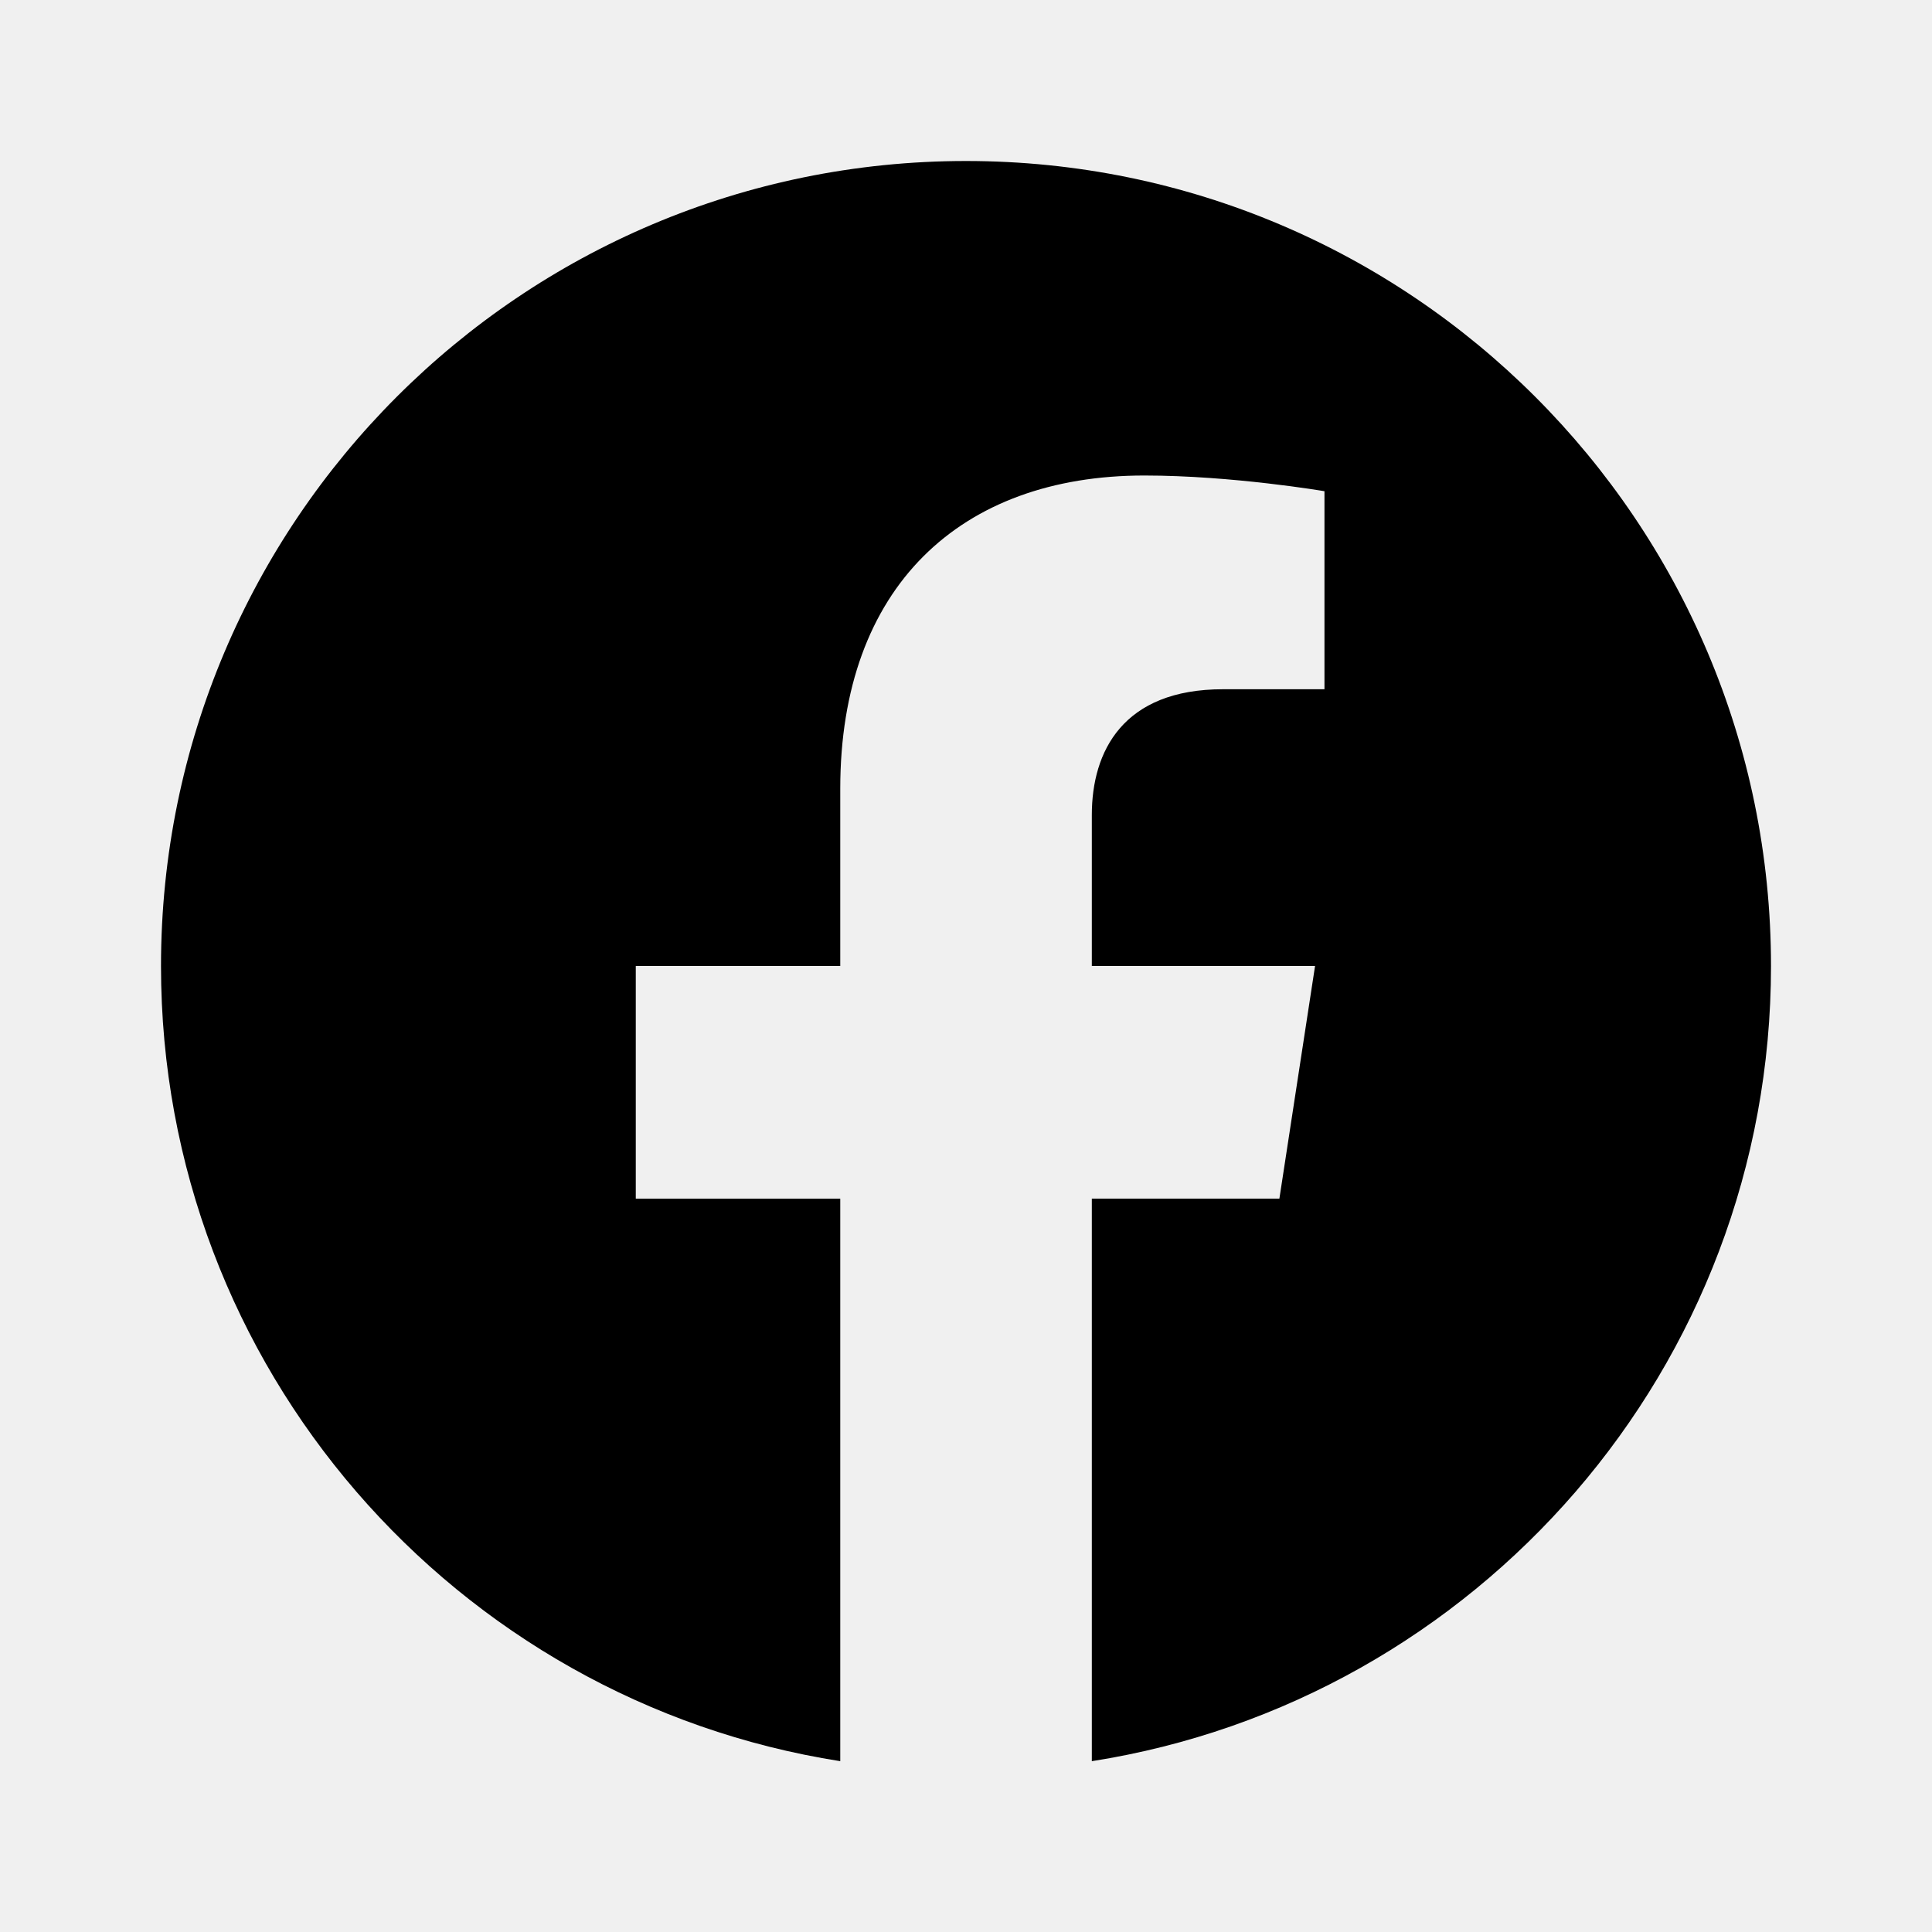
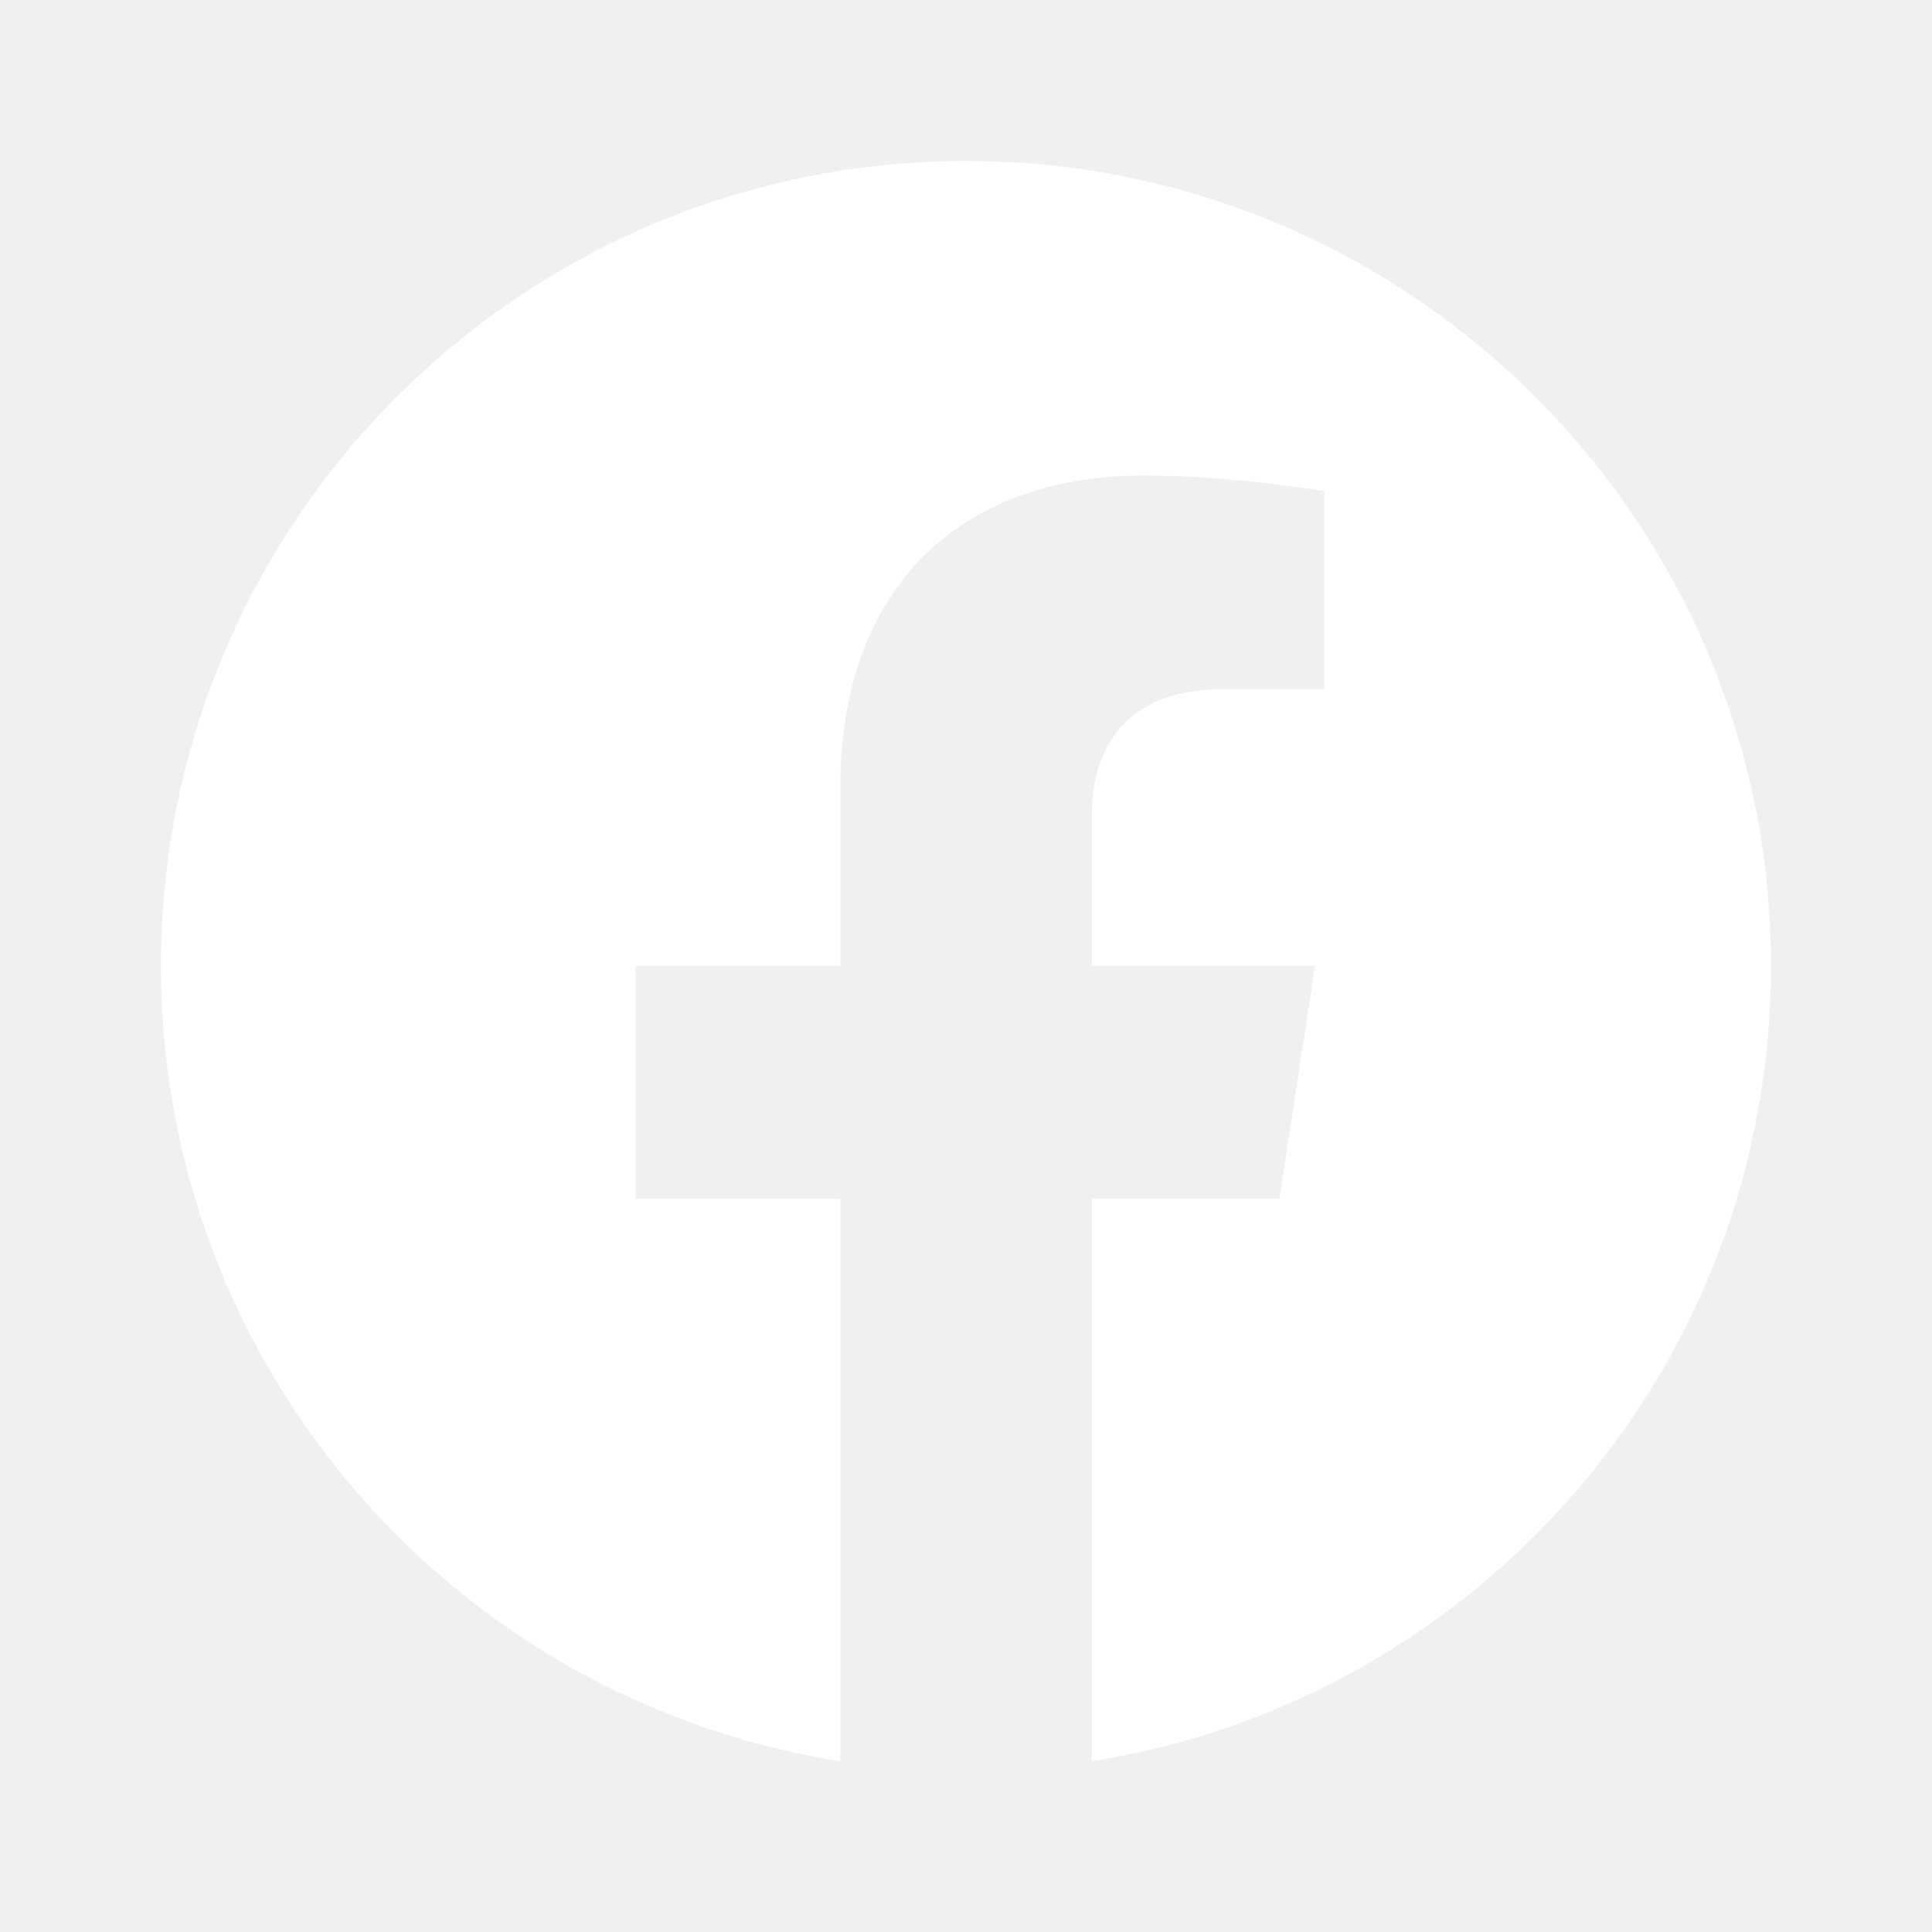
- <svg xmlns="http://www.w3.org/2000/svg" viewBox="0 0 24 24" fill="currentColor">
+ <svg xmlns="http://www.w3.org/2000/svg" viewBox="0 0 24 24" fill="white">
  <path d="M22 12c0-5.523-4.477-10-10-10S2 6.477 2 12c0 4.991 3.657 9.128 8.438 9.878v-6.987h-2.54V12h2.54V9.797c0-2.506 1.492-3.89 3.777-3.89 1.094 0 2.238.195 2.238.195v2.46h-1.26c-1.243 0-1.63.771-1.63 1.562V12h2.773l-.443 2.89h-2.33v6.988C18.343 21.128 22 16.991 22 12z" />
</svg>
